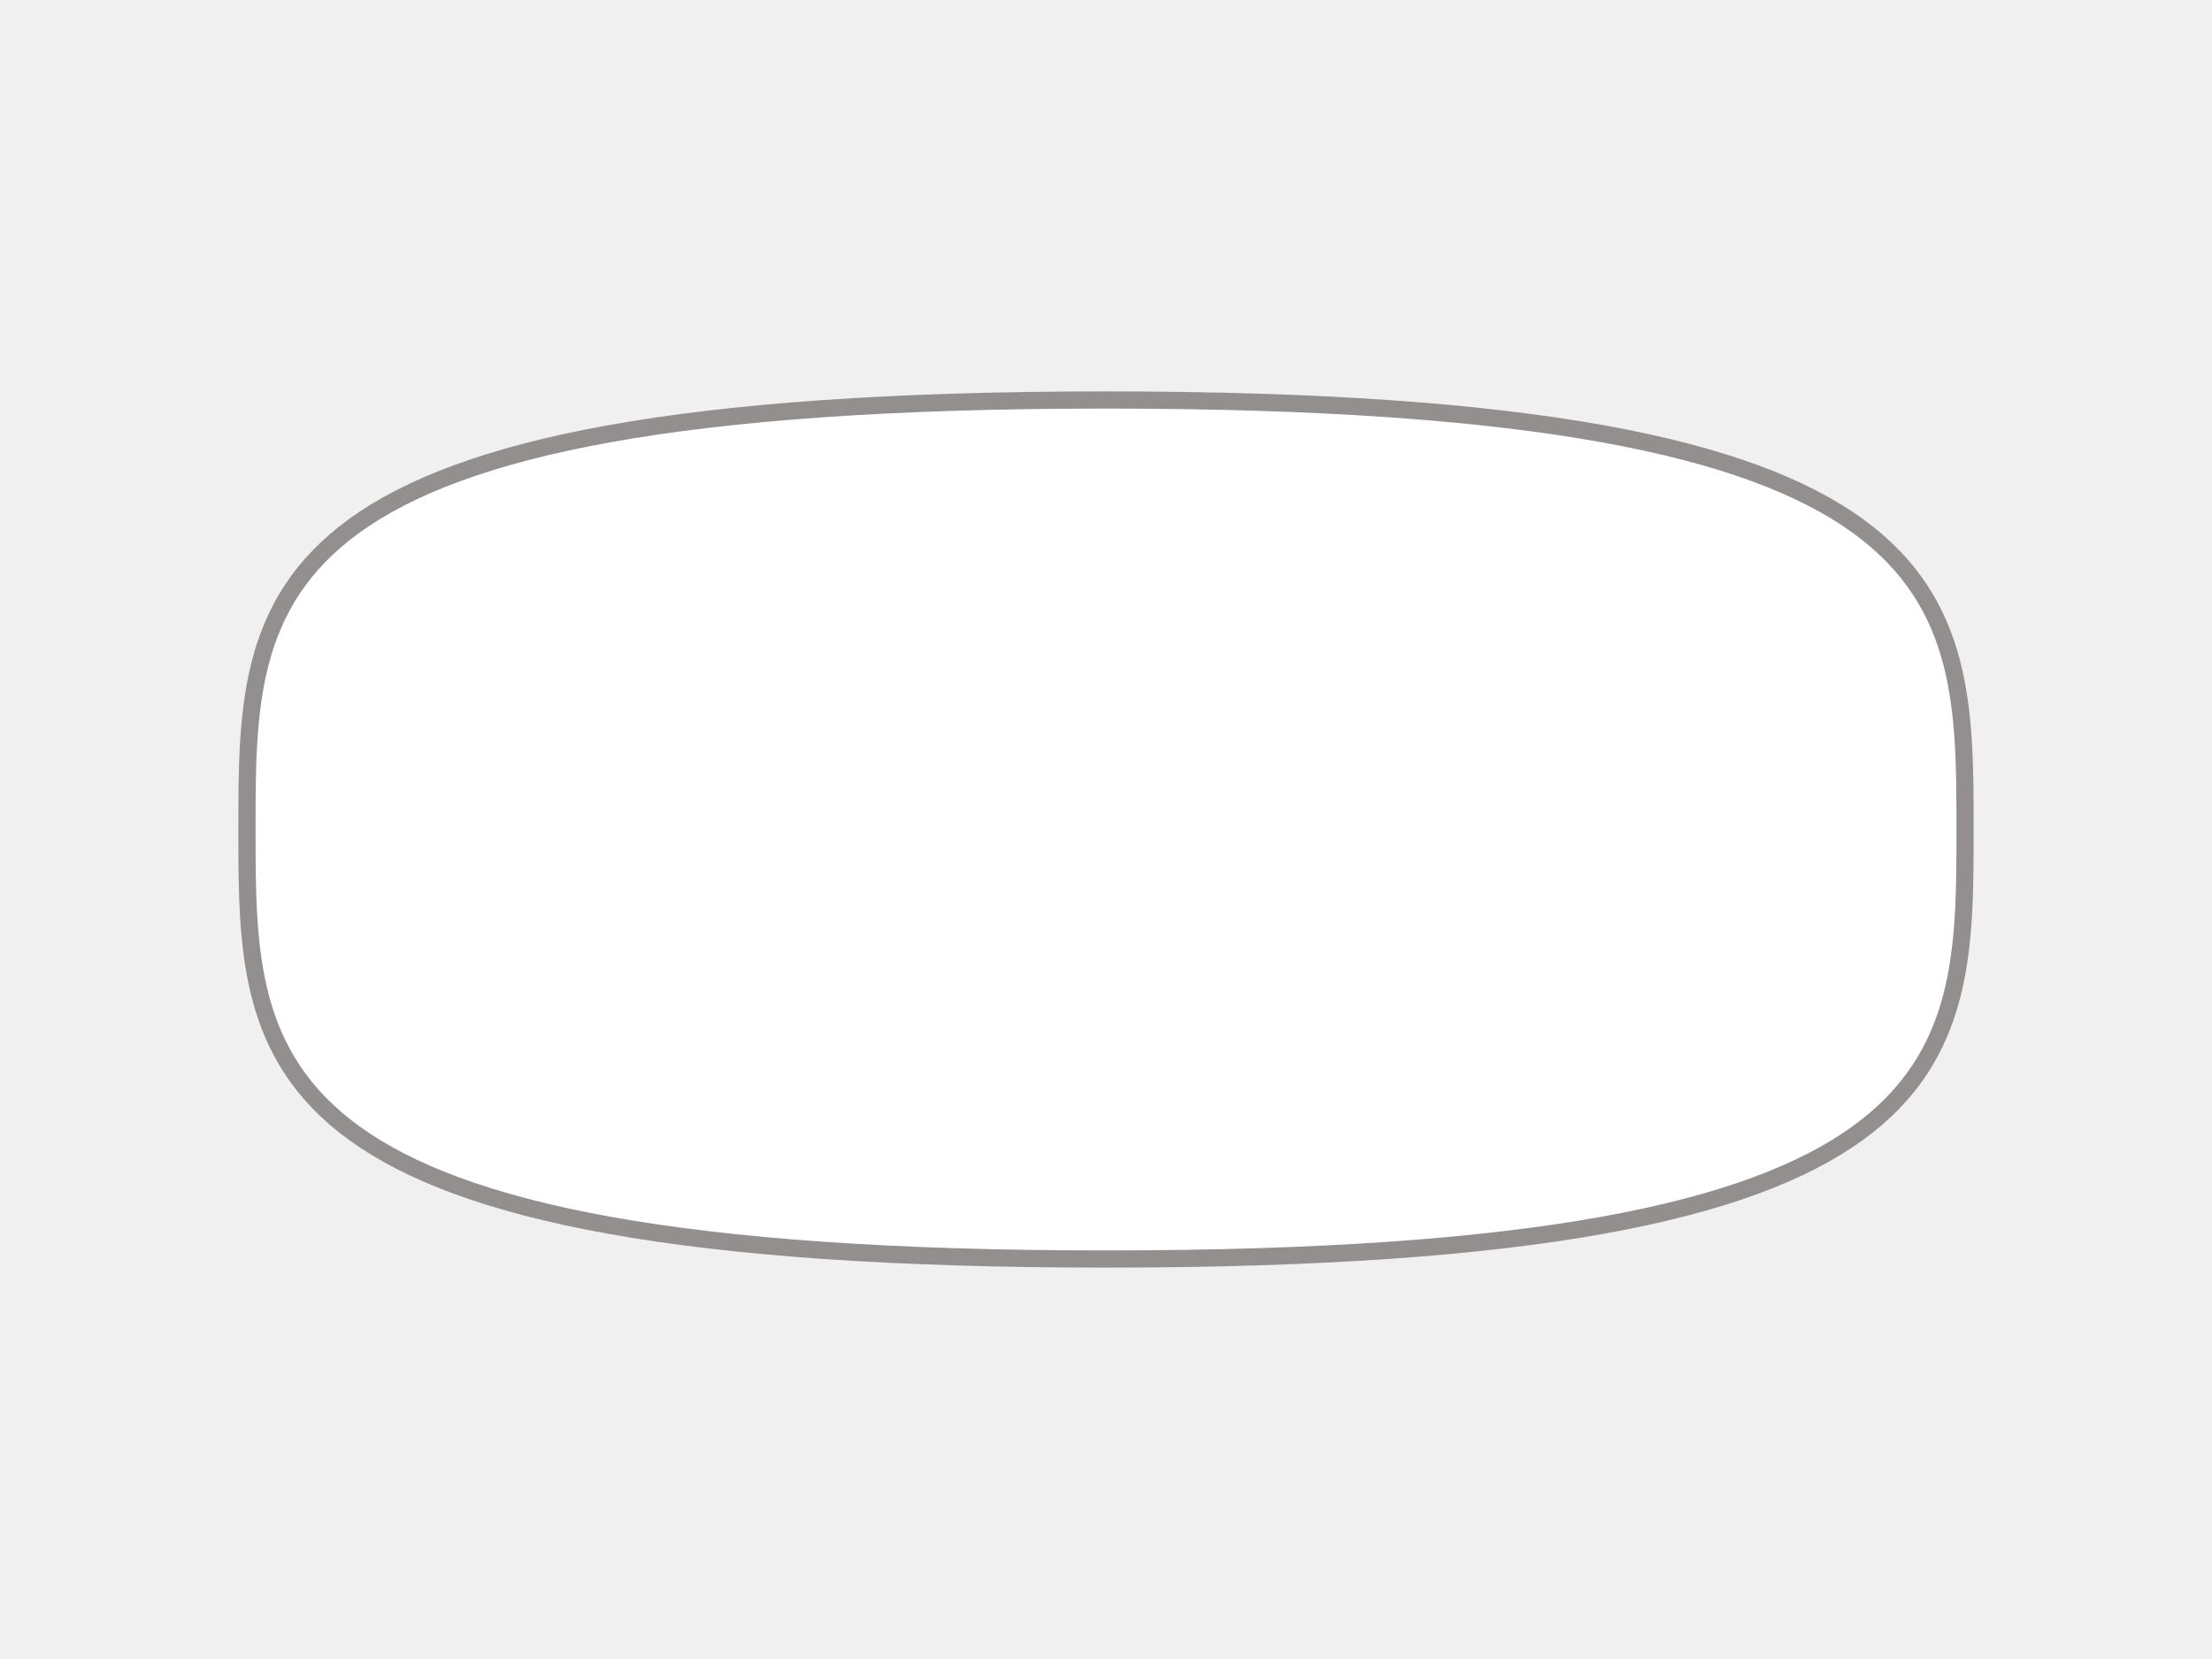
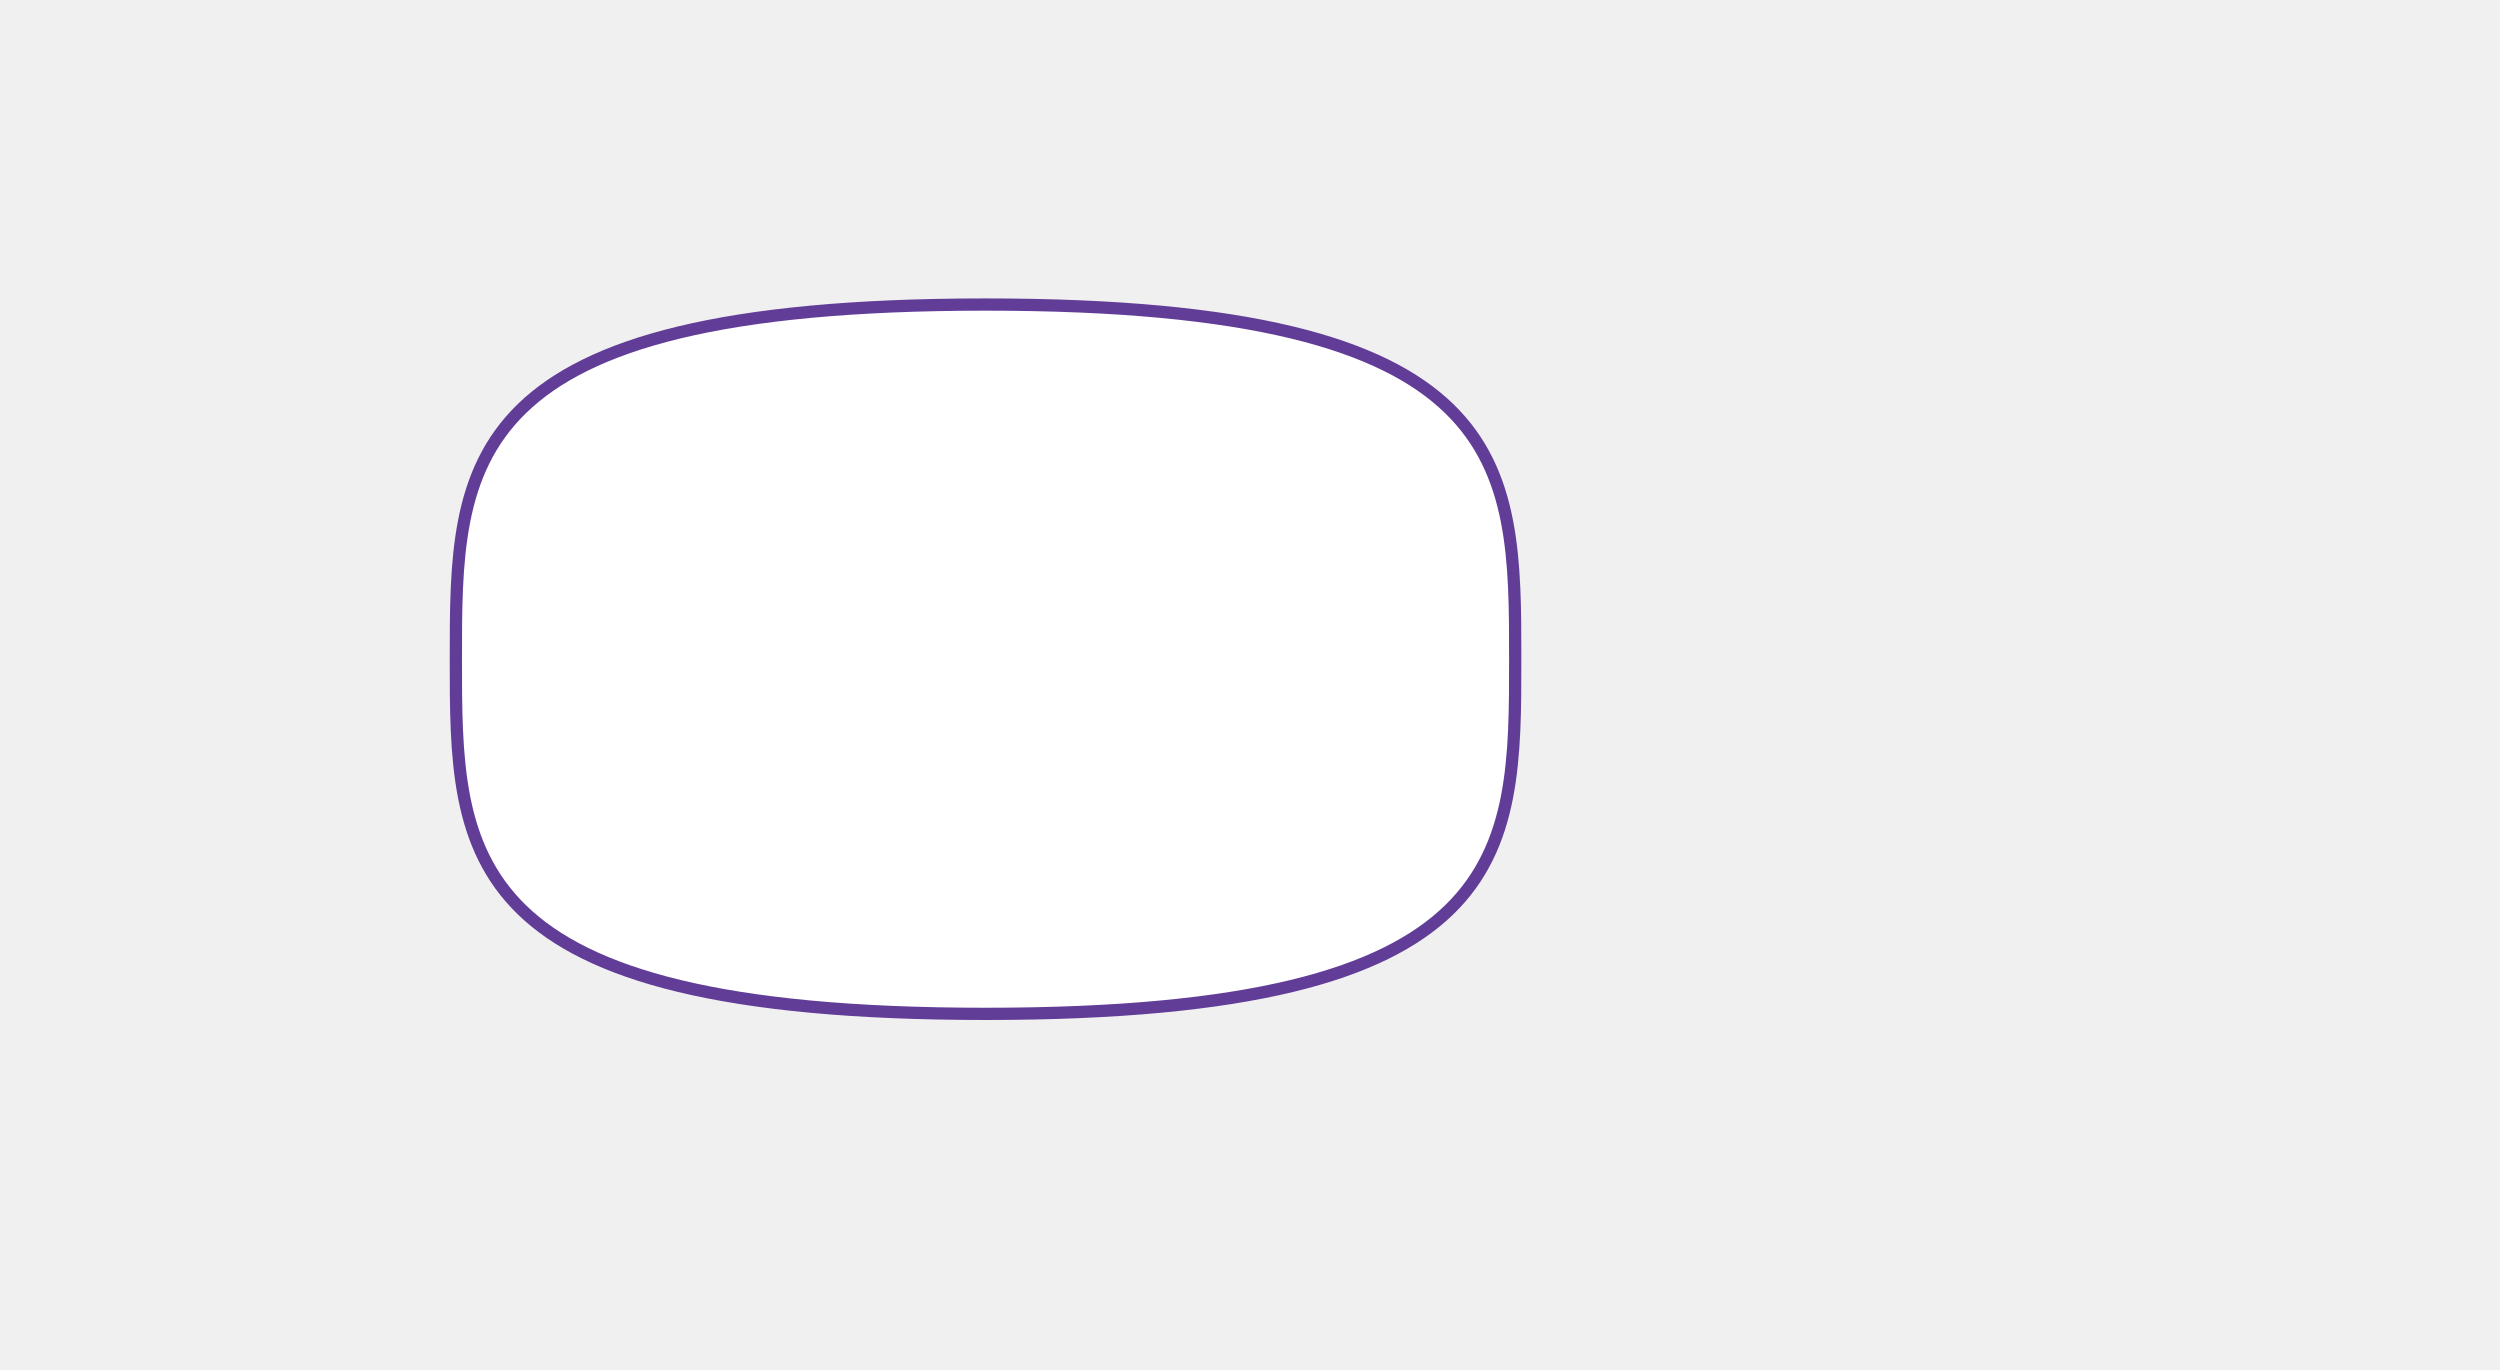
- <svg xmlns="http://www.w3.org/2000/svg" version="1.1" id="Layer_1" x="0px" y="0px" width="400px" height="300px" viewBox="0 0 400 300" enable-background="new 0 0 400 300" xml:space="preserve">
-   <path fill="#FFFFFF" stroke="#948F8F" stroke-width="3.107" stroke-miterlimit="10" d="M355.341,150  c0,42.896,0,77.671-155.341,77.671S44.659,192.896,44.659,150c0-42.896,0-77.67,155.341-77.67S355.341,107.104,355.341,150z" />
+ <svg xmlns="http://www.w3.org/2000/svg" version="1.1" id="Layer_1" x="0px" y="0px" width="547.5px" height="300px" viewBox="0 0 547.5 300" enable-background="new 0 0 547.5 300" xml:space="preserve">
+   <path fill="#FFFFFF" stroke="#623D98" stroke-width="2.685" stroke-miterlimit="10" d="M331.833,144.365  c0,42.896,0,77.671-116,77.671s-116-34.775-116-77.671s0-77.67,116-77.67S331.833,101.469,331.833,144.365z" />
</svg>
